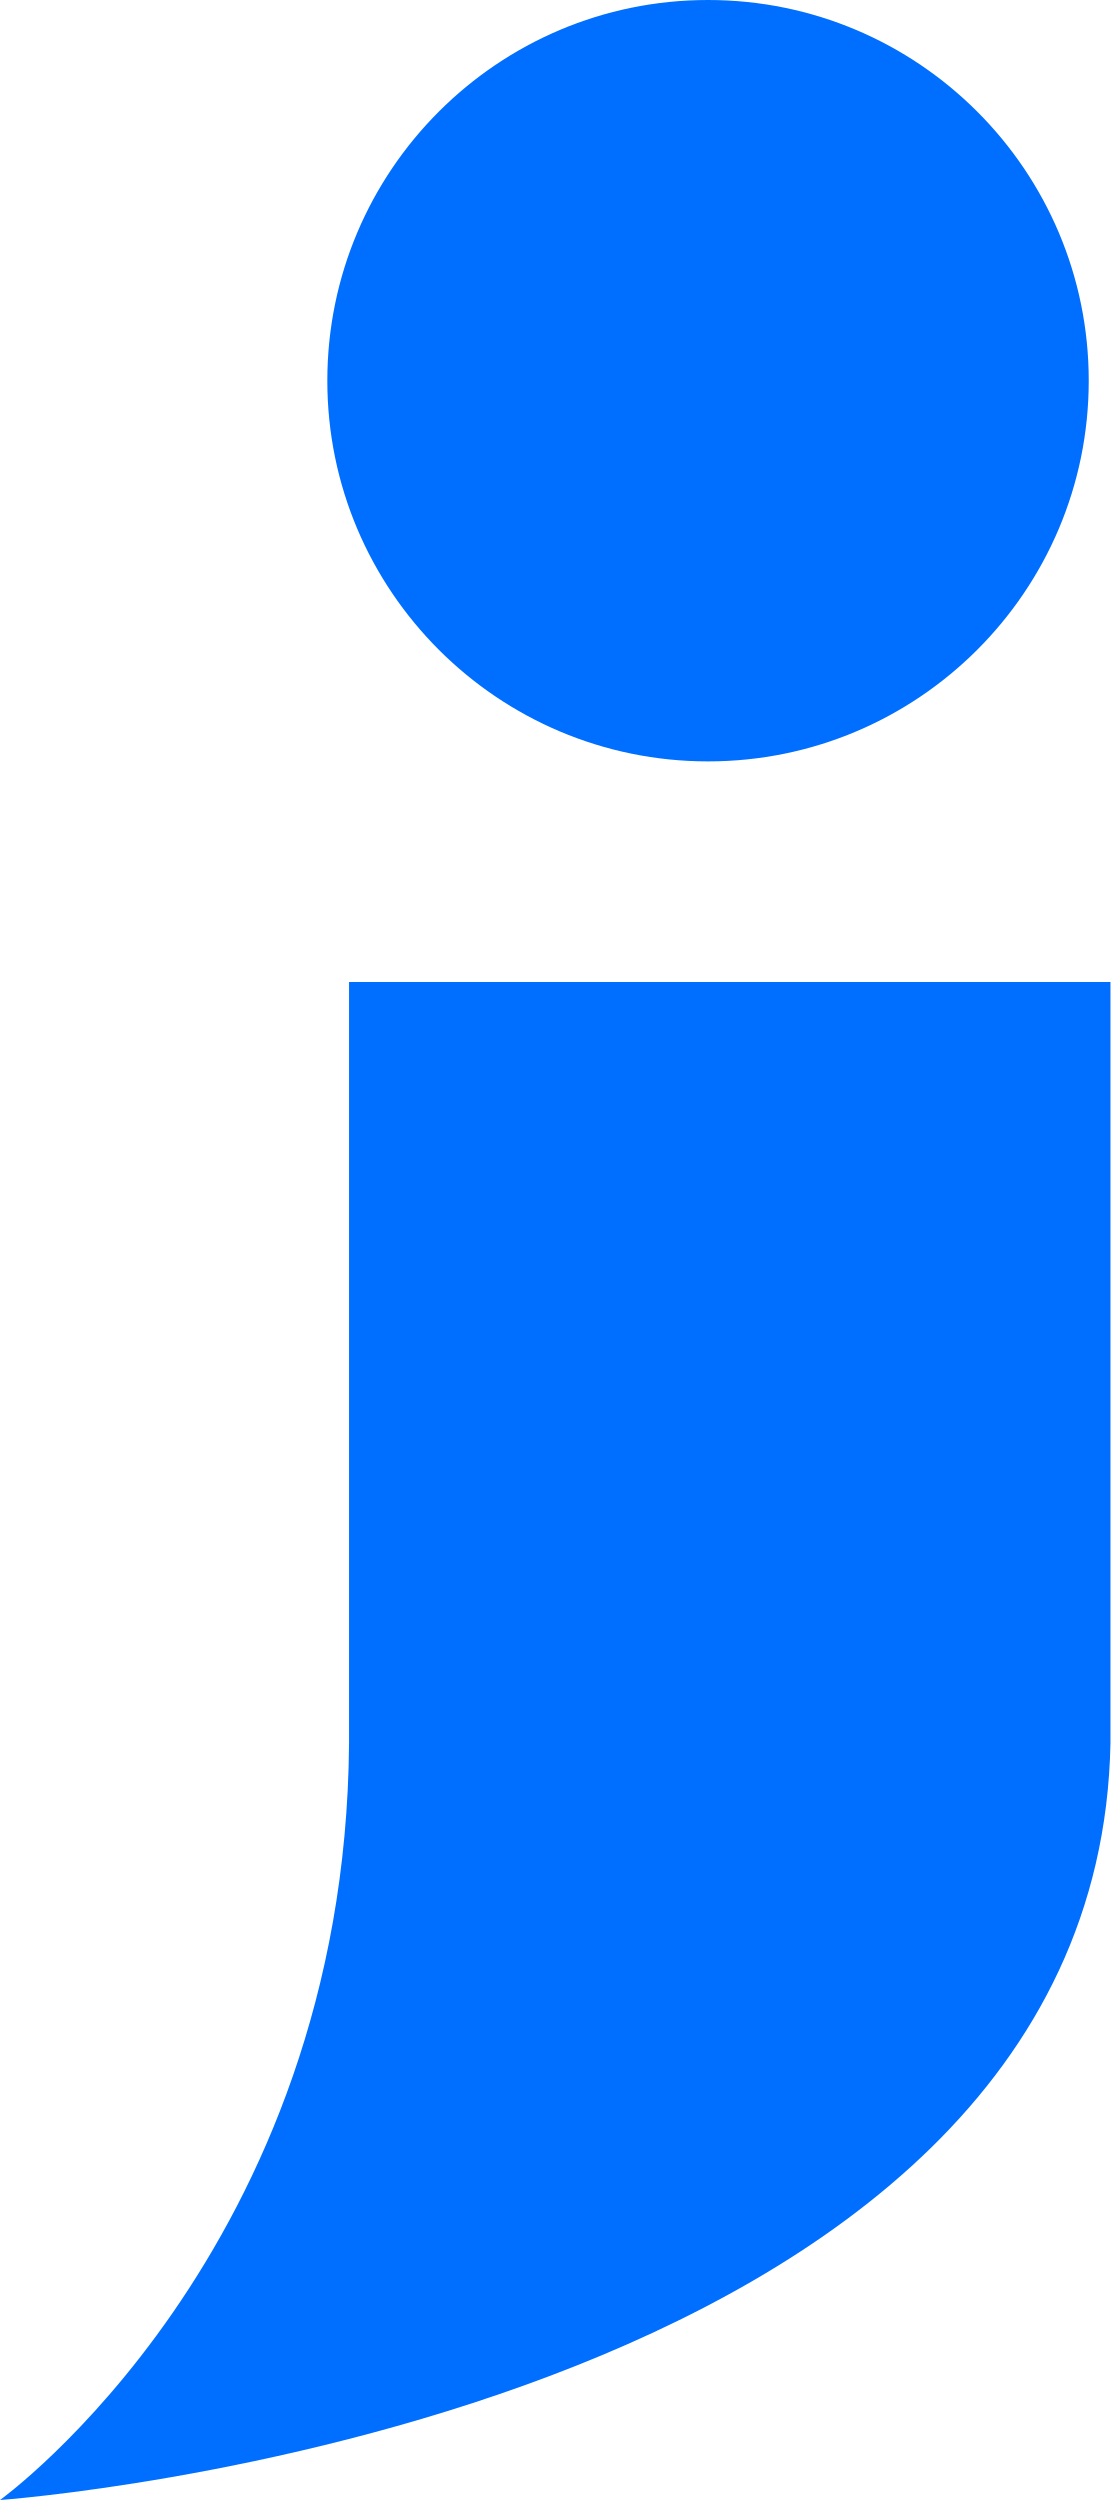
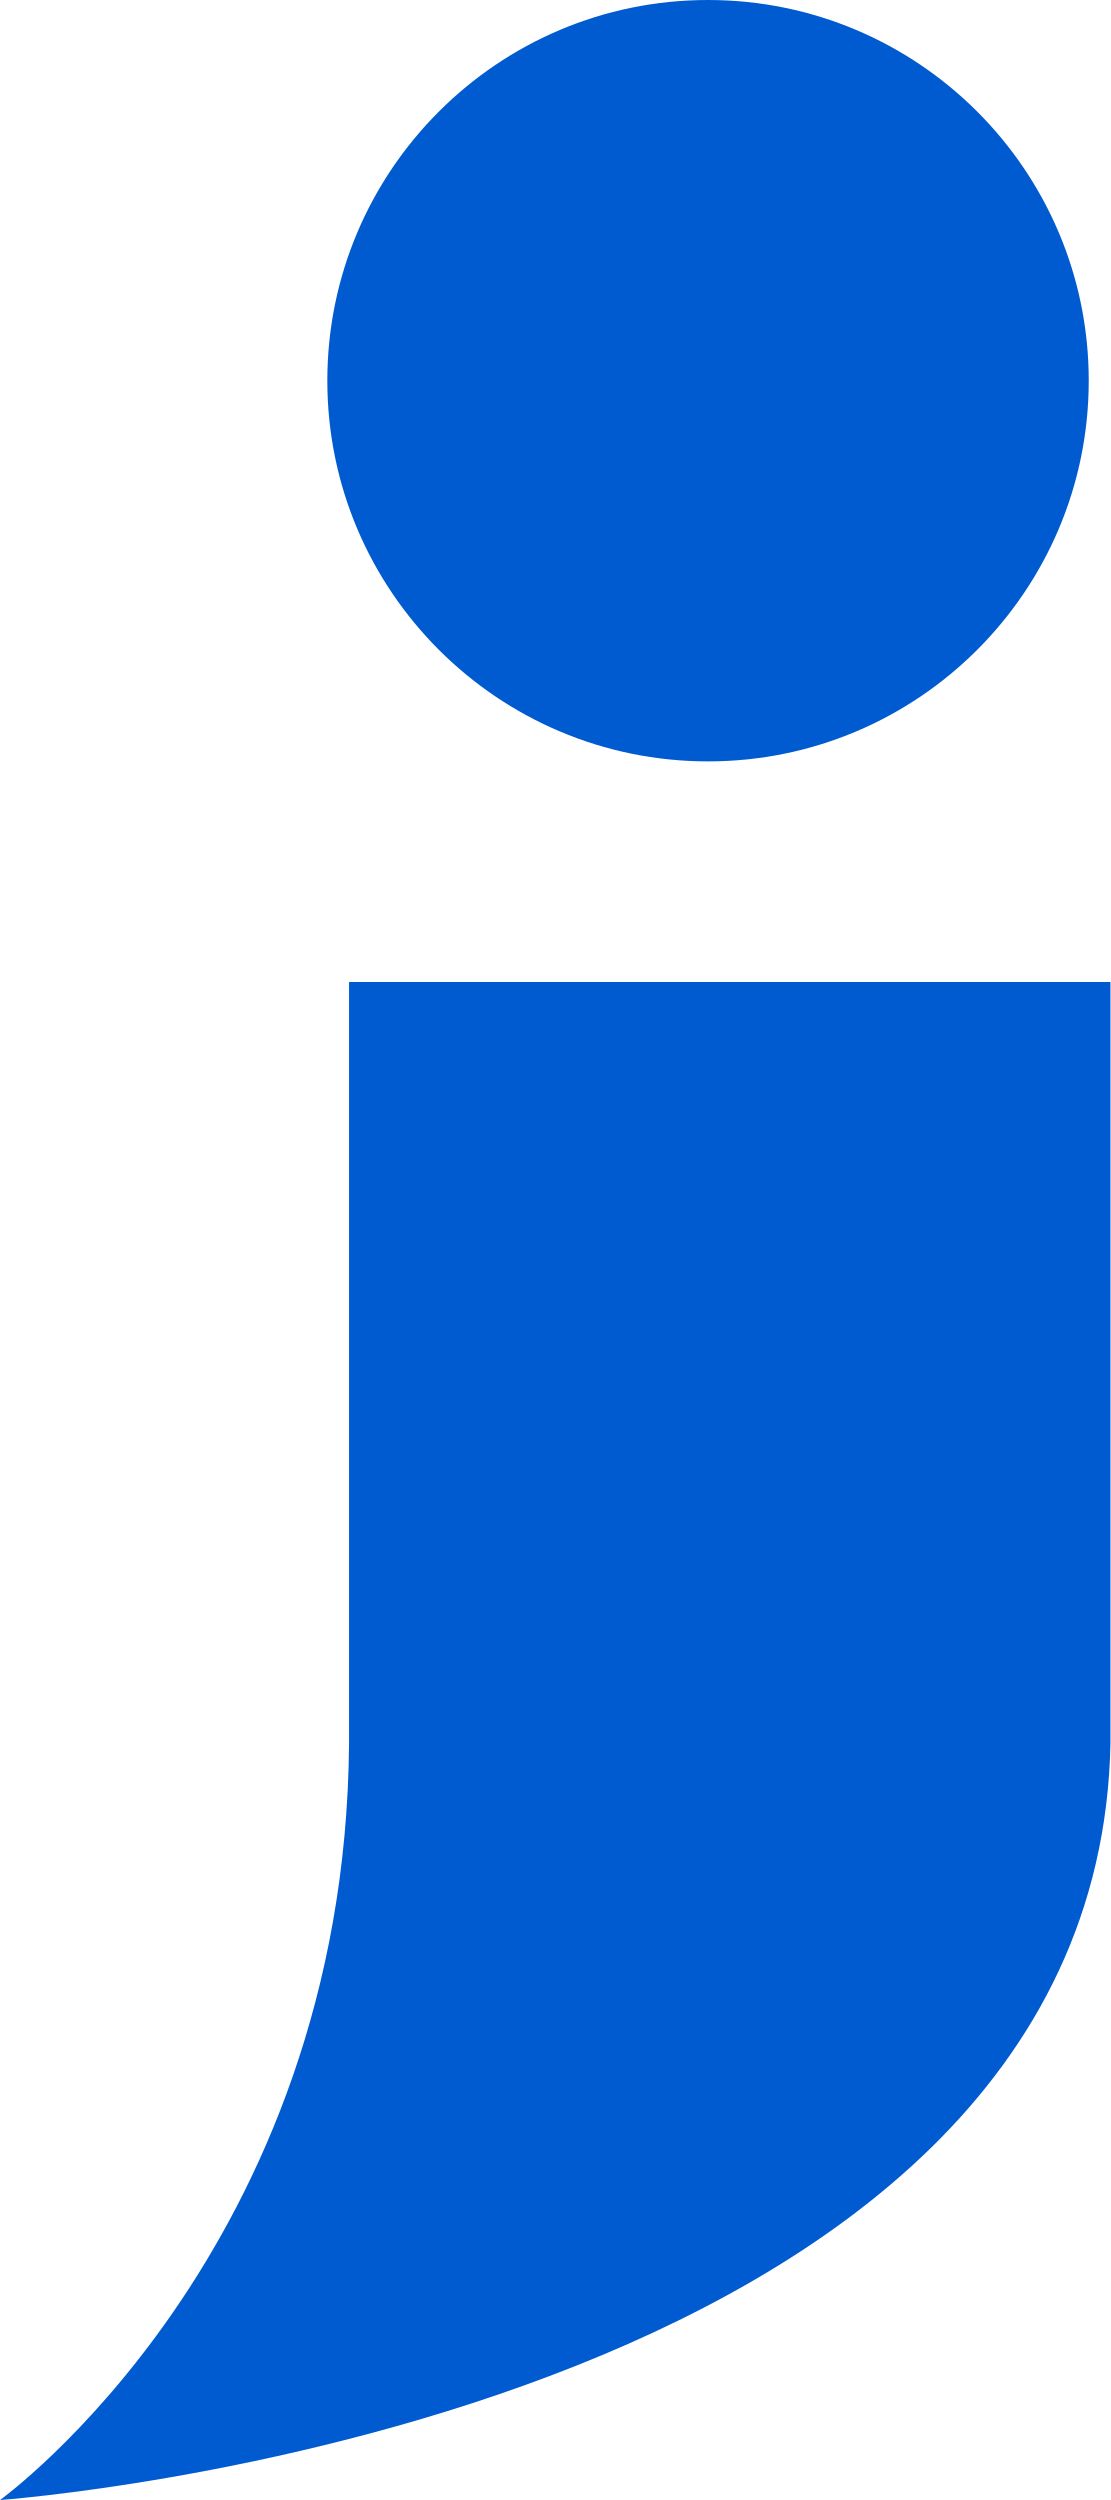
<svg xmlns="http://www.w3.org/2000/svg" viewBox="0 0 56.921 128.149" version="1.1" id="svg2337" width="56.921" height="128.149">
  <defs id="defs2331" />
  <g id="layer1" transform="translate(478.2673,-84.75366)">
    <g id="g3595" transform="matrix(1.004935,0,0,1.004935,2.360238,-1.050672)">
-       <path d="m -460.463,135.474 v 38.838 c -0.2,25.918 -17.804,38.592 -17.804,38.592 0,0 55.965,-4.035 56.642,-38.592 v -38.838 z" id="path1583" style="isolation:isolate;fill:#006fff;stroke-width:0.791" />
-       <path d="m -461.571,104.802 c 0,-10.718 8.701,-19.419 19.419,-19.419 10.717,0 19.419,8.701 19.419,19.419 0,10.717 -8.701,19.418 -19.419,19.418 -10.717,0 -19.419,-8.701 -19.419,-19.418 z" id="path1585" style="isolation:isolate;fill:#006fff;stroke-width:0.791" />
+       <path d="m -460.463,135.474 v 38.838 c -0.2,25.918 -17.804,38.592 -17.804,38.592 0,0 55.965,-4.035 56.642,-38.592 v -38.838 z" id="path1583" style="isolation:isolate;fill:#005bd1;stroke-width:0.791" />
+       <path d="m -461.571,104.802 c 0,-10.718 8.701,-19.419 19.419,-19.419 10.717,0 19.419,8.701 19.419,19.419 0,10.717 -8.701,19.418 -19.419,19.418 -10.717,0 -19.419,-8.701 -19.419,-19.418 z" id="path1585" style="isolation:isolate;fill:#005bd1;stroke-width:0.791" />
    </g>
  </g>
</svg>
